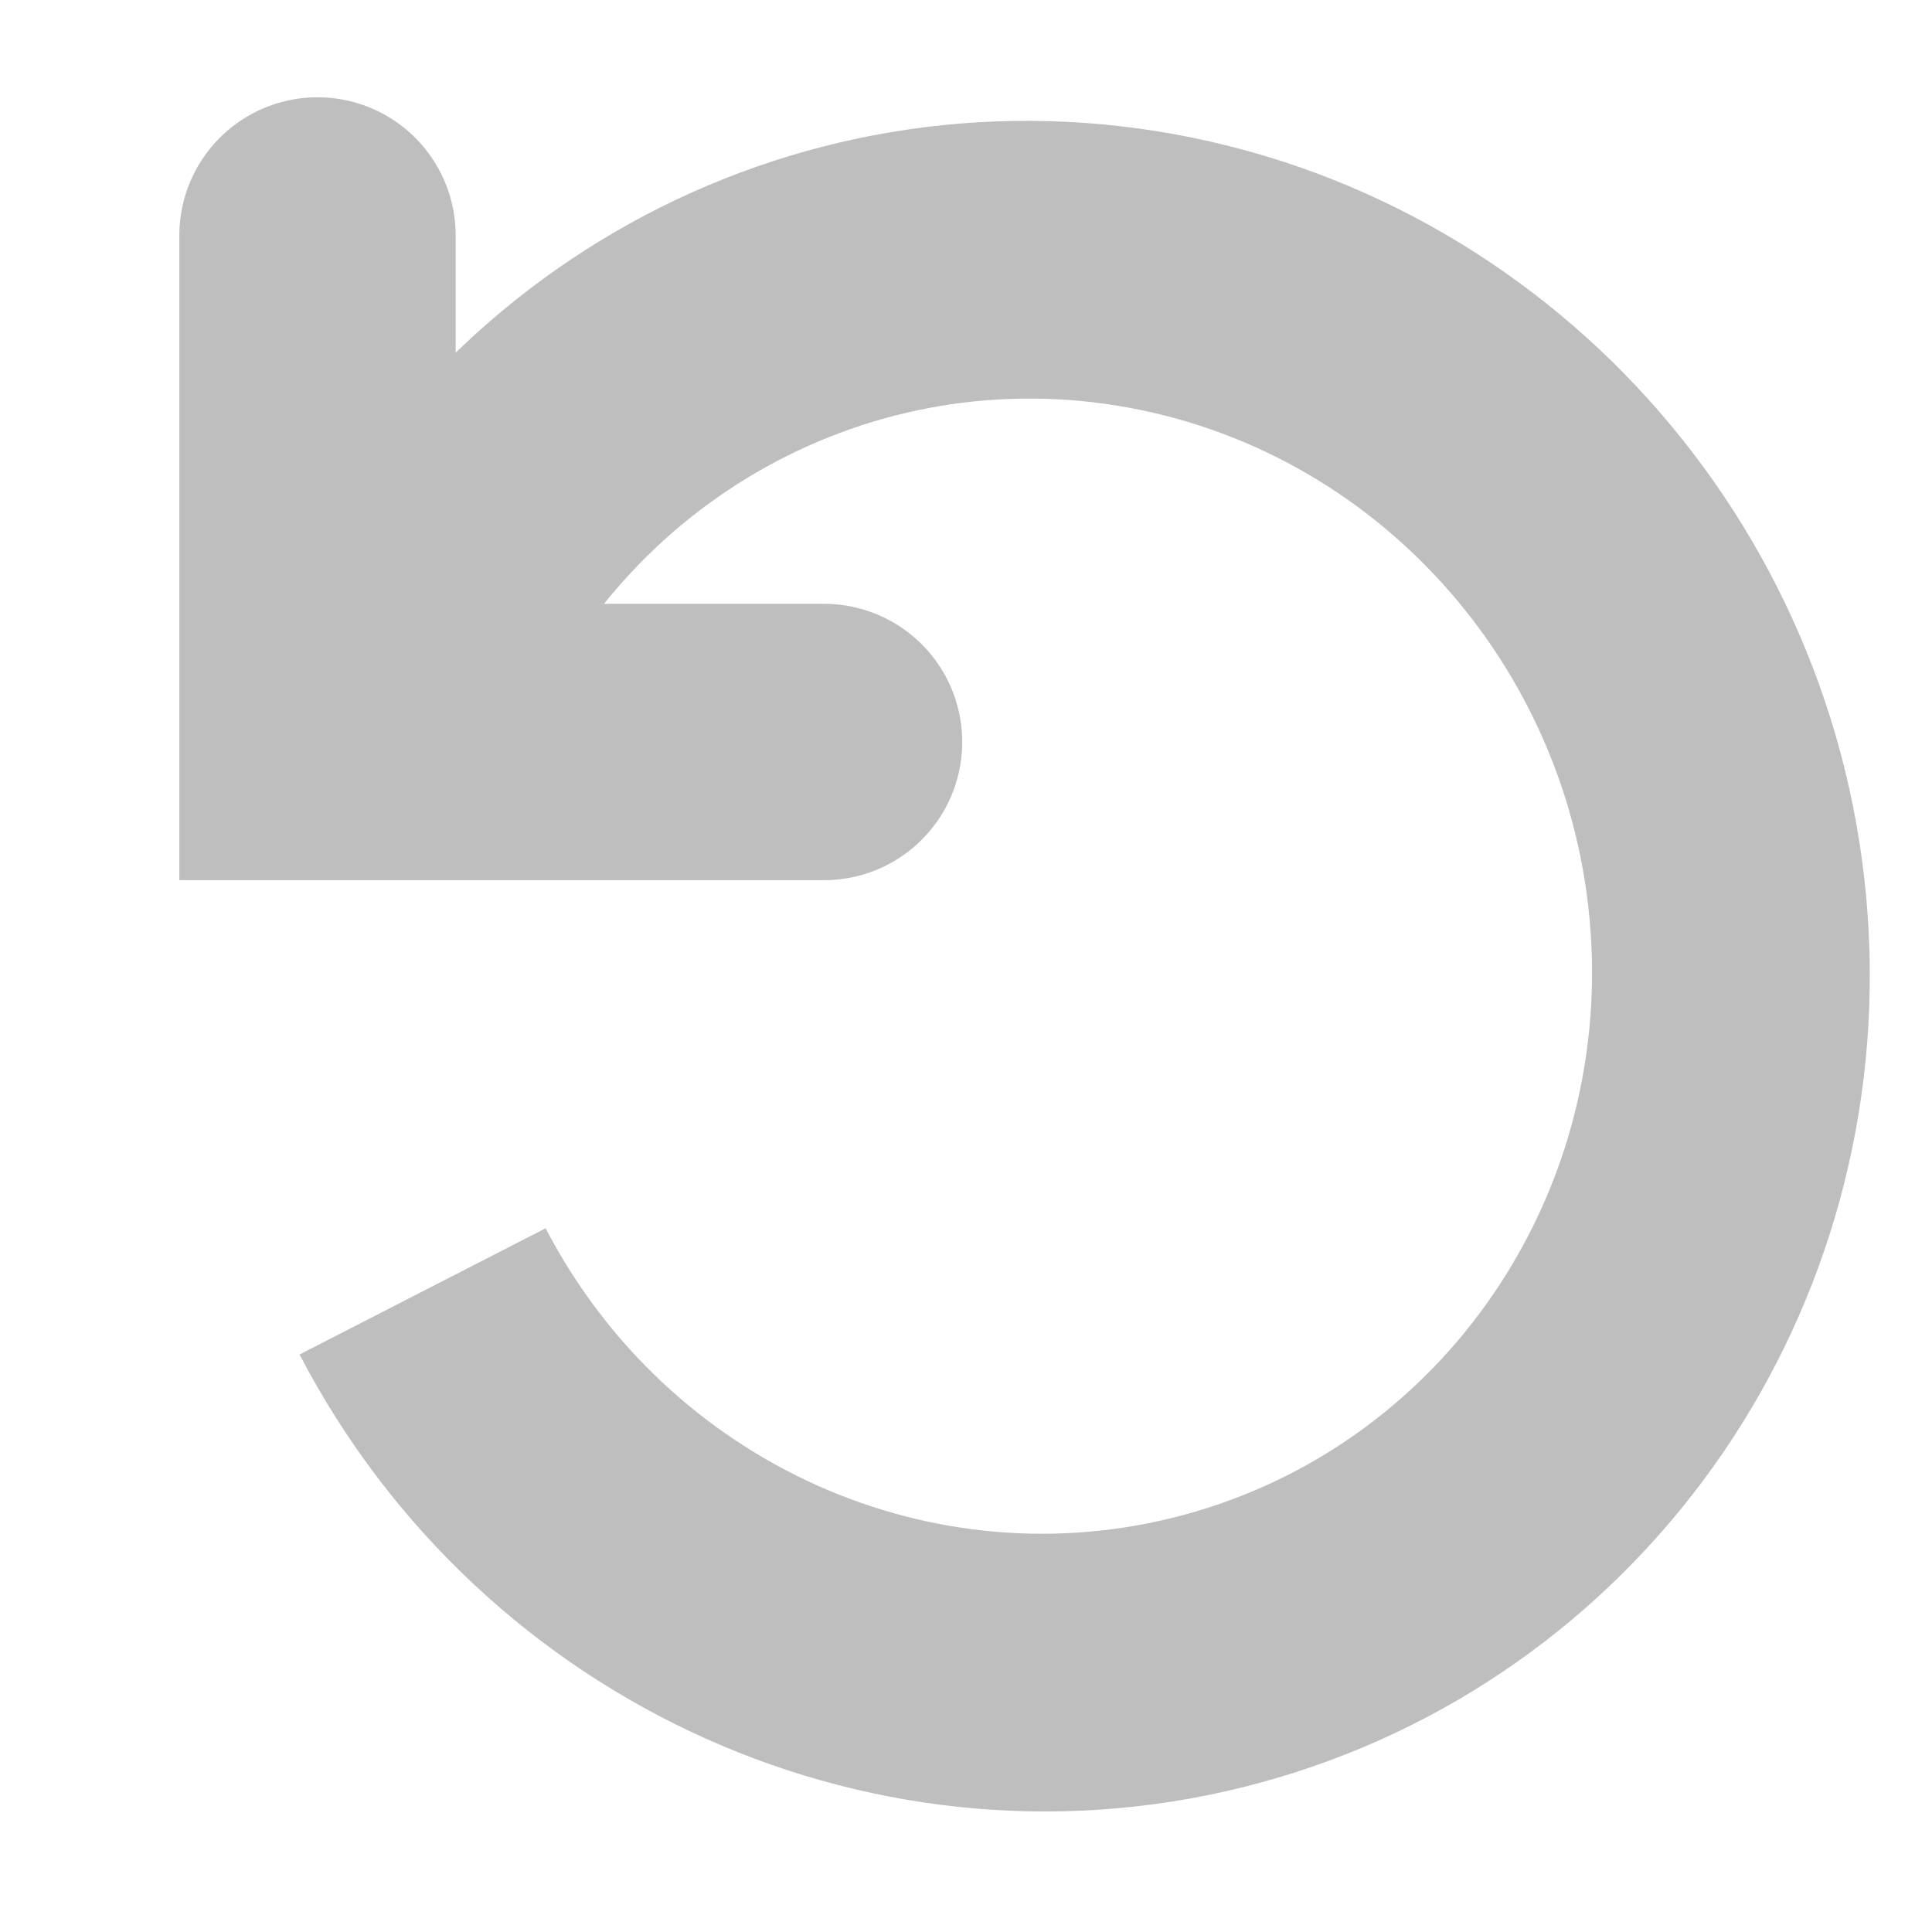
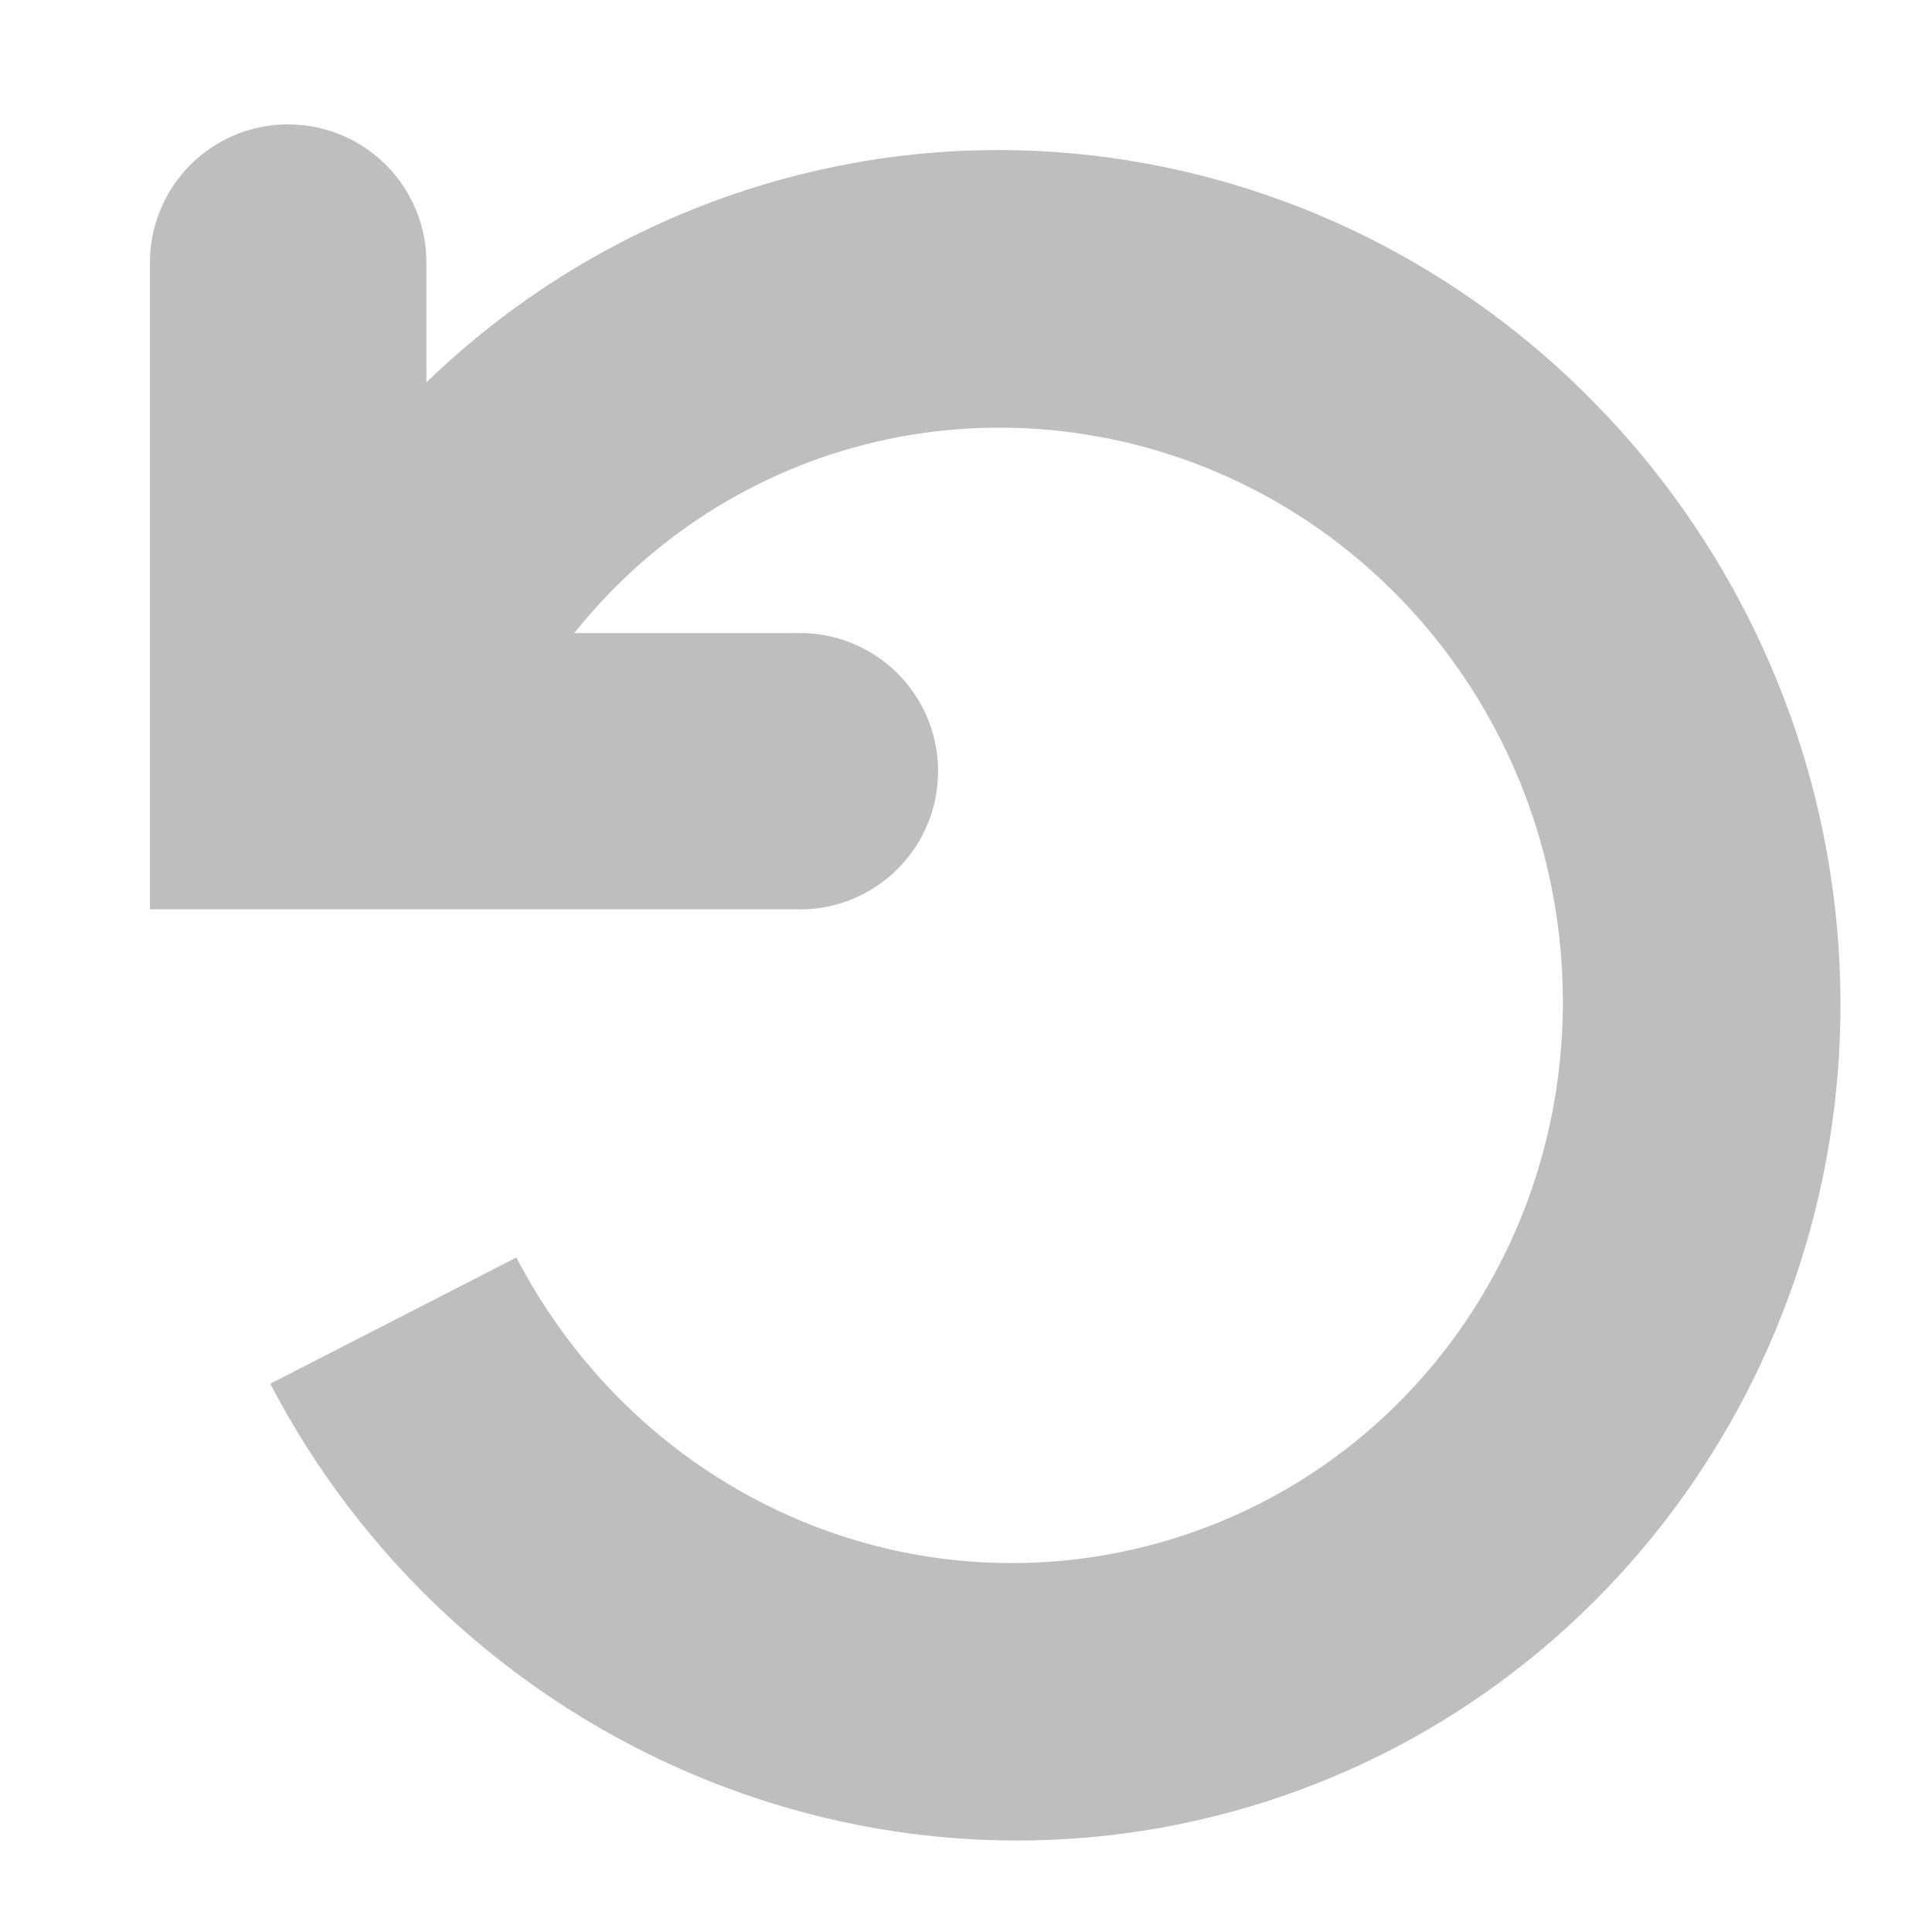
<svg xmlns="http://www.w3.org/2000/svg" width="16" height="16" viewBox="0 0 16 16" id="svg30571" version="1.1">
  <defs id="defs30573" />
-   <g id="layer1" transform="translate(0,-1036.362)">
-     <g id="g3946" transform="matrix(-1.03125,0,0,1.03125,16.49243,-32.87871)">
+   <g id="layer1" transform="translate(3.793191,-1035.242)">
+     <g style="display:inline" id="document-revert" transform="matrix(-1.03125,0,0,1.03125,12.45681,-33.75692)">
      <g transform="matrix(0.7427206,0,0,0.7427206,31.29055,291.8201)" id="refresh">
-         <path style="display:inline;opacity:1;fill:none;stroke:#bebebe;stroke-width:3.003;stroke-linecap:butt;stroke-miterlimit:4;stroke-dasharray:none;stroke-opacity:1" id="path4874" d="m -14.15,1017.118 a 7.514,7.638 0 0 1 -8.597,3.866 7.514,7.638 0 0 1 -5.581,-7.689 7.514,7.638 0 0 1 6.169,-7.21 7.514,7.638 0 0 1 8.264,4.554" transform="matrix(1,0,-0.01083068,0.9999413,0,0)" />
-         <path id="path8393-3-8-4-9-3-7" d="m -29.507,1011.118 h 5.477 v -5.477" style="display:inline;opacity:1;fill:none;stroke:#bebebe;stroke-width:2.988;stroke-linecap:round;stroke-linejoin:miter;stroke-miterlimit:4;stroke-dasharray:none;stroke-opacity:1" />
+         <path style="color:#000000;font-style:normal;font-variant:normal;font-weight:normal;font-stretch:normal;font-size:medium;line-height:normal;font-family:sans-serif;font-variant-ligatures:normal;font-variant-position:normal;font-variant-caps:normal;font-variant-numeric:normal;font-variant-alternates:normal;font-feature-settings:normal;text-indent:0;text-align:start;text-decoration:none;text-decoration-line:none;text-decoration-style:solid;text-decoration-color:#000000;letter-spacing:normal;word-spacing:normal;text-transform:none;writing-mode:lr-tb;direction:ltr;text-orientation:mixed;dominant-baseline:auto;baseline-shift:baseline;text-anchor:start;white-space:normal;shape-padding:0;clip-rule:nonzero;display:inline;overflow:visible;visibility:visible;opacity:1;isolation:auto;mix-blend-mode:normal;color-interpolation:sRGB;color-interpolation-filters:linearRGB;solid-color:#000000;solid-opacity:1;vector-effect:none;fill:#bebebe;fill-opacity:1;fill-rule:nonzero;stroke:none;stroke-width:3.003;stroke-linecap:butt;stroke-linejoin:miter;stroke-miterlimit:4;stroke-dasharray:none;stroke-dashoffset:0;stroke-opacity:1;color-rendering:auto;image-rendering:auto;shape-rendering:auto;text-rendering:auto;enable-background:accumulate" d="m -30.236,1004.525 c -0.996,-0.168 -2.033,-0.168 -3.074,0.023 -4.166,0.765 -7.278,4.368 -7.492,8.627 -0.214,4.258 2.519,8.098 6.59,9.199 4.071,1.101 8.401,-0.843 10.376,-4.633 l -2.661,-1.365 c -1.336,2.563 -4.187,3.832 -6.901,3.098 -2.714,-0.734 -4.551,-3.287 -4.406,-6.179 0.146,-2.892 2.229,-5.283 5.004,-5.793 2.775,-0.51 5.492,0.987 6.566,3.65 l 2.786,-1.148 c -1.189,-2.95 -3.8,-4.973 -6.788,-5.478 z" id="path4874" />
+         <path style="color:#000000;font-style:normal;font-variant:normal;font-weight:normal;font-stretch:normal;font-size:medium;line-height:normal;font-family:sans-serif;font-variant-ligatures:normal;font-variant-position:normal;font-variant-caps:normal;font-variant-numeric:normal;font-variant-alternates:normal;font-feature-settings:normal;text-indent:0;text-align:start;text-decoration:none;text-decoration-line:none;text-decoration-style:solid;text-decoration-color:#000000;letter-spacing:normal;word-spacing:normal;text-transform:none;writing-mode:lr-tb;direction:ltr;text-orientation:mixed;dominant-baseline:auto;baseline-shift:baseline;text-anchor:start;white-space:normal;shape-padding:0;clip-rule:nonzero;display:inline;overflow:visible;visibility:visible;opacity:1;isolation:auto;mix-blend-mode:normal;color-interpolation:sRGB;color-interpolation-filters:linearRGB;solid-color:#000000;solid-opacity:1;vector-effect:none;fill:#bebebe;fill-opacity:1;fill-rule:nonzero;stroke:none;stroke-width:2.988;stroke-linecap:round;stroke-linejoin:miter;stroke-miterlimit:4;stroke-dasharray:none;stroke-dashoffset:0;stroke-opacity:1;color-rendering:auto;image-rendering:auto;shape-rendering:auto;text-rendering:auto;enable-background:accumulate" d="m -24.053,1004.125 a 1.494,1.494 0 0 0 -1.471,1.516 v 3.984 h -3.984 a 1.494,1.494 0 1 0 0,2.986 h 6.973 v -6.971 a 1.494,1.494 0 0 0 -1.518,-1.516 z" id="path8393-3-8-4-9-3-7" />
      </g>
+       <rect y="1036.605" x="0.242" height="15.515" width="15.515" id="rect3999" style="color:#000000;clip-rule:nonzero;display:inline;overflow:visible;visibility:visible;opacity:0;isolation:auto;mix-blend-mode:normal;color-interpolation:sRGB;color-interpolation-filters:linearRGB;solid-color:#000000;solid-opacity:1;fill:none;fill-opacity:1;fill-rule:nonzero;stroke:none;stroke-width:0.485;stroke-linecap:round;stroke-linejoin:round;stroke-miterlimit:4;stroke-dasharray:none;stroke-dashoffset:0;stroke-opacity:1;color-rendering:auto;image-rendering:auto;shape-rendering:auto;text-rendering:auto;enable-background:accumulate" />
    </g>
  </g>
</svg>
